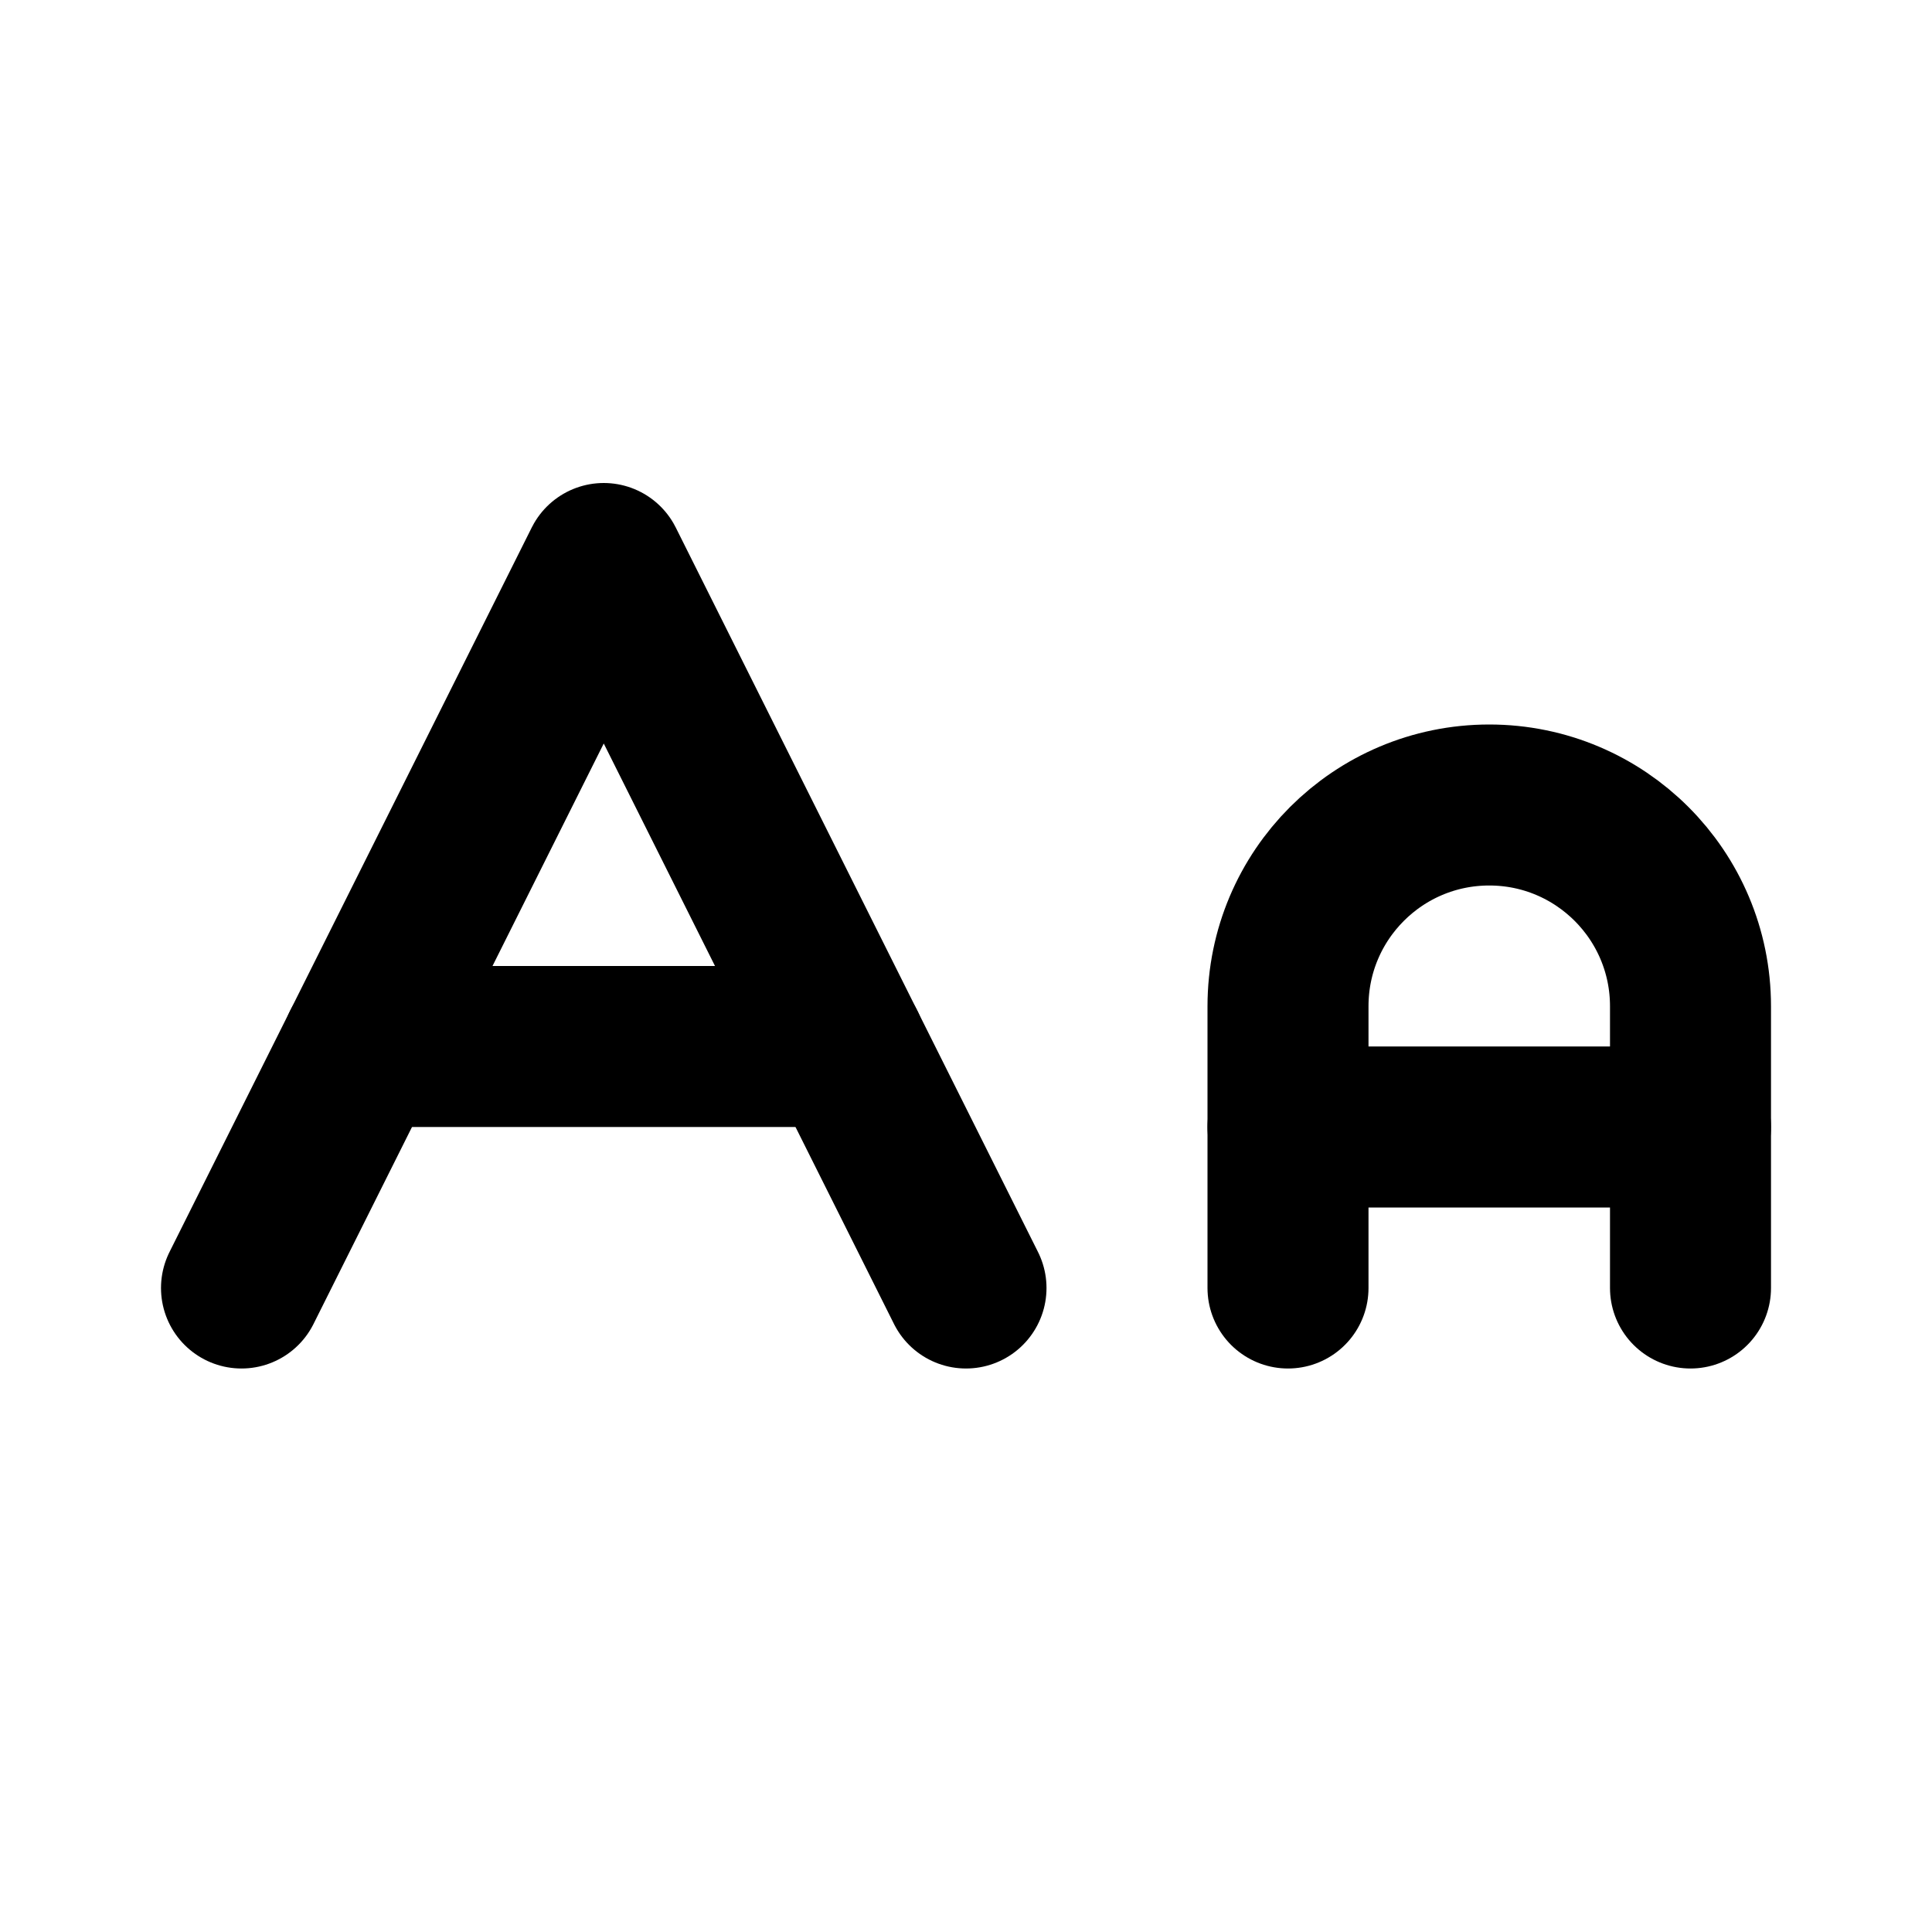
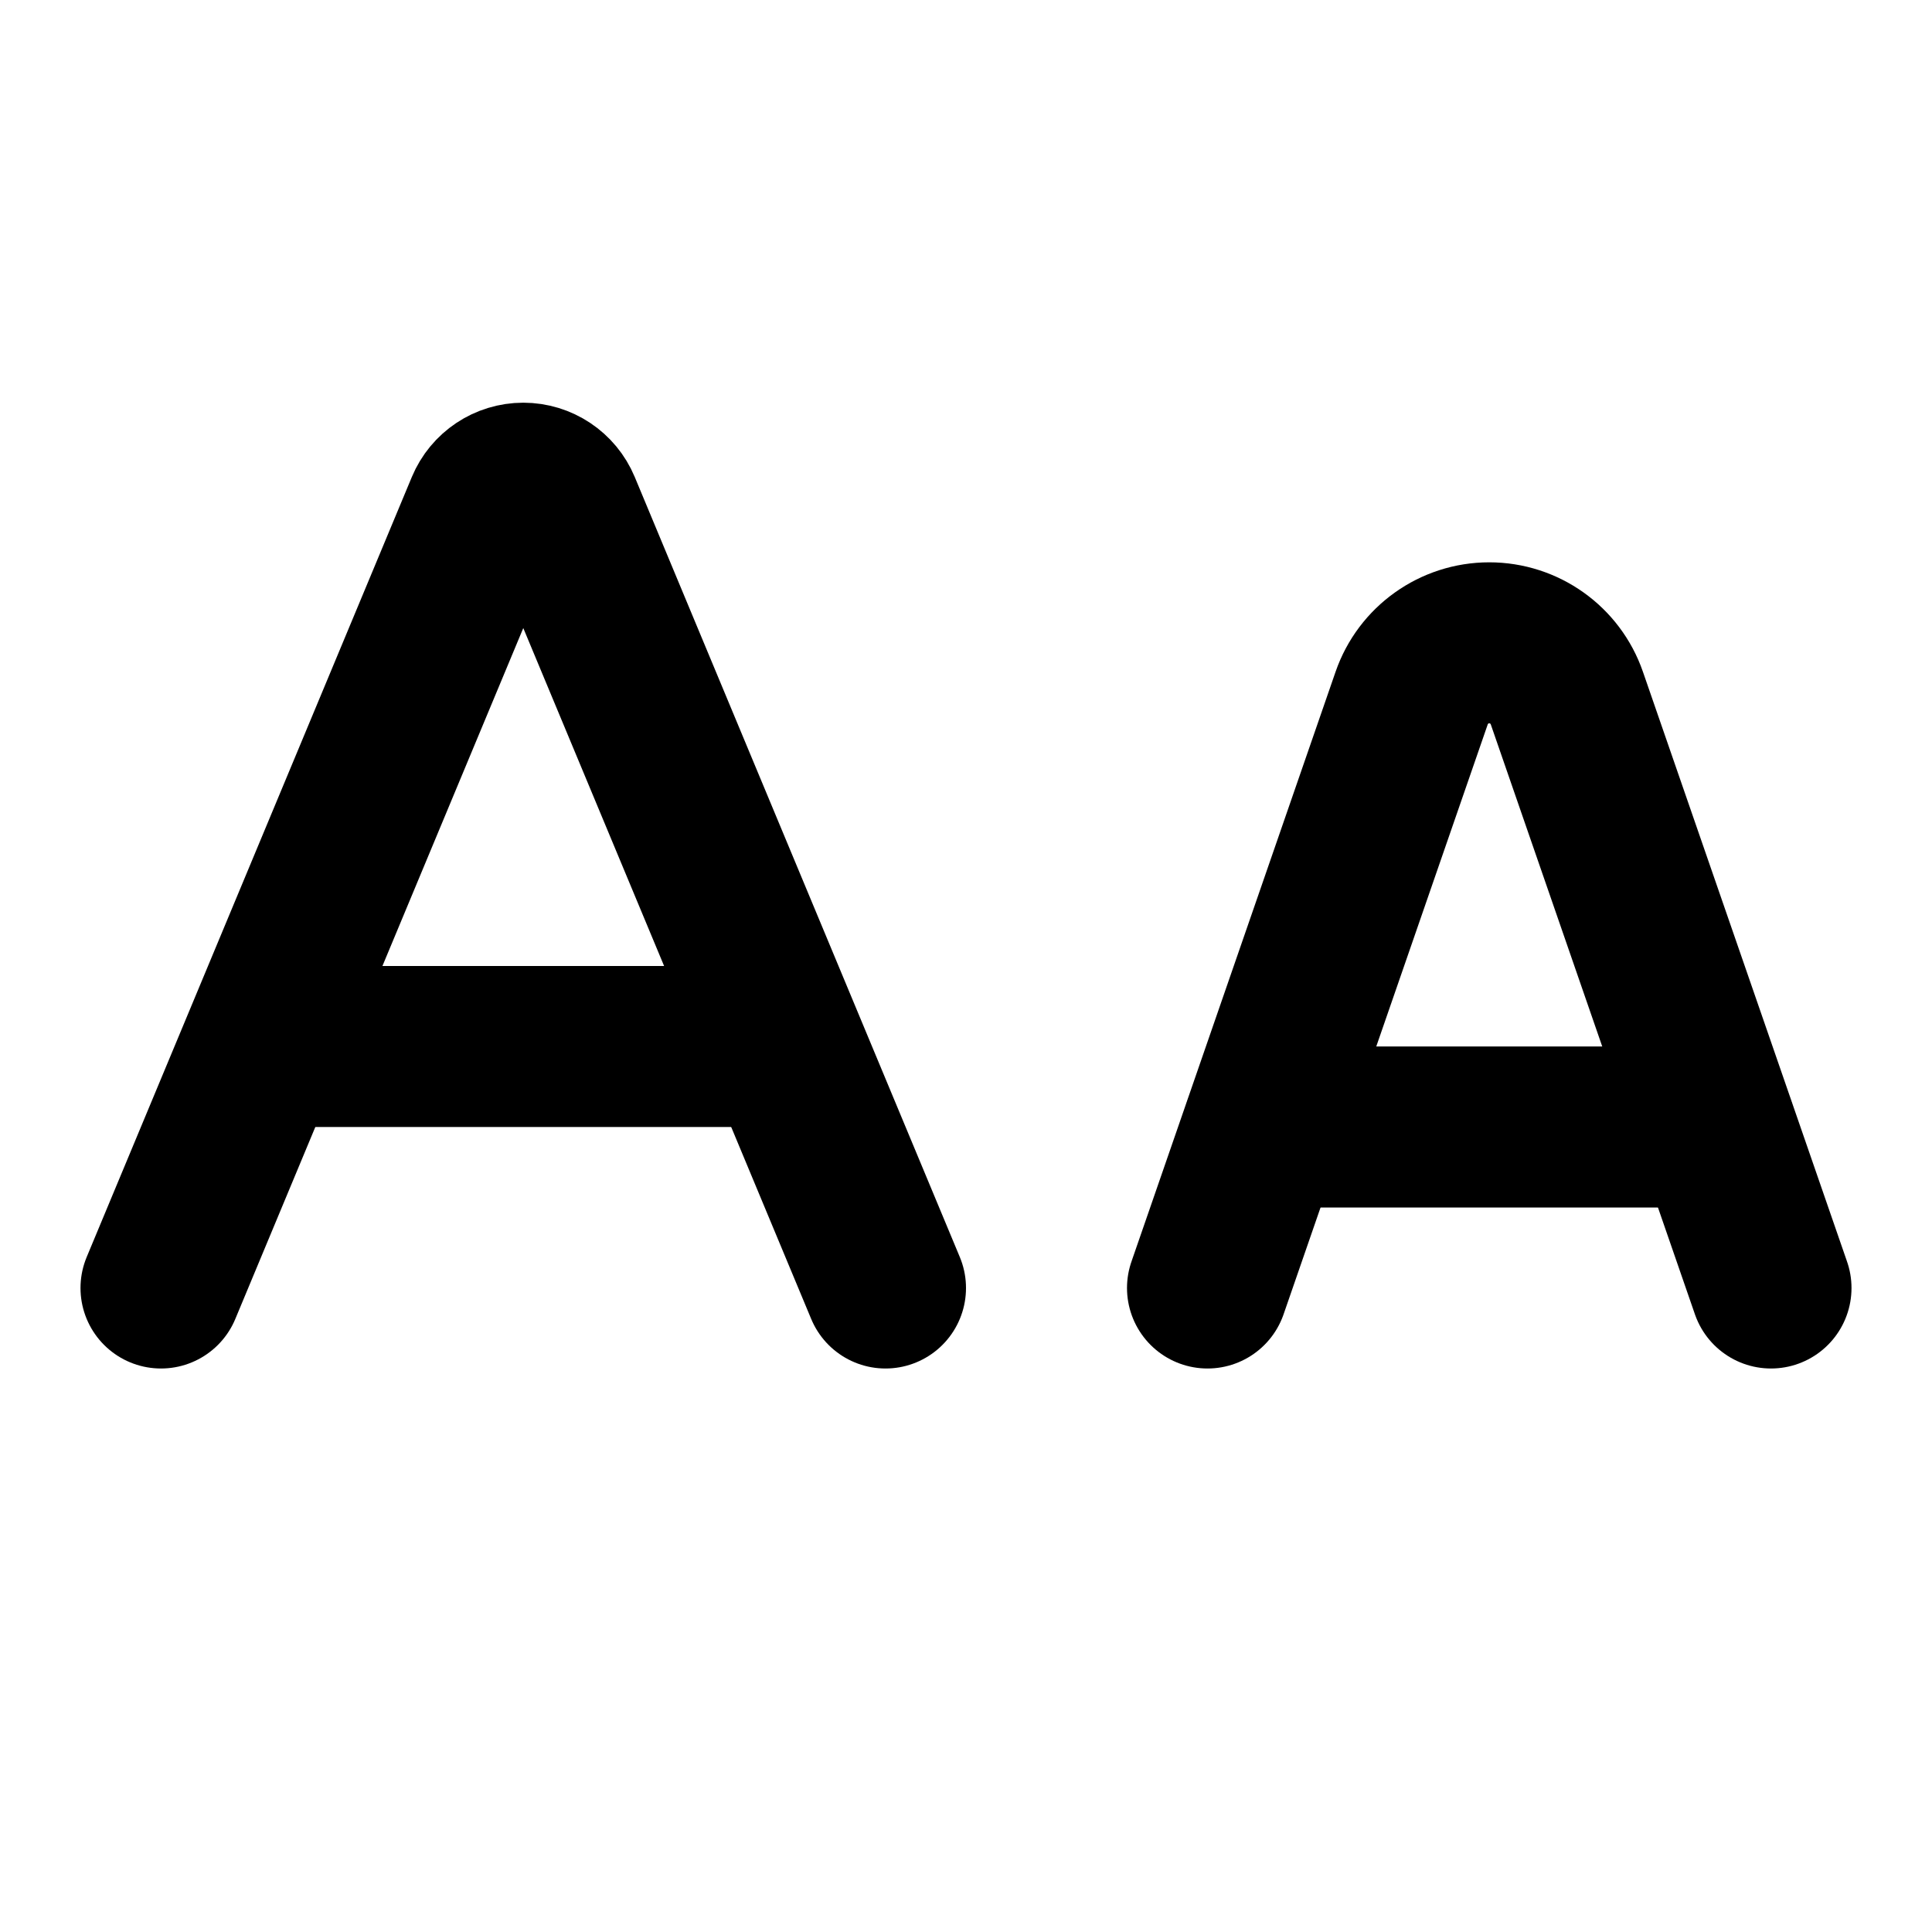
<svg xmlns="http://www.w3.org/2000/svg" width="24" height="24" viewBox="0 0 24 24" fill="none" stroke="currentColor" stroke-width="2" stroke-linecap="round" stroke-linejoin="round">
-   <path d="M21 14h-5" />
-   <path d="M16 16v-3.5a2.5 2.5 0 0 1 5 0V16" />
-   <path d="M4.5 13h6" />
-   <path d="m3 16 4.5-9 4.5 9" />
+   <path d="m15 16 2.536-7.328a1.02 1.02 1 0 1 1.928 0L22 16" />
+   <path d="M15.697 14h5.606" />
+   <path d="m2 16 4.039-9.69a.5.5 0 0 1 .923 0L11 16" />
+   <path d="M3.304 13h6.392" />
</svg>
